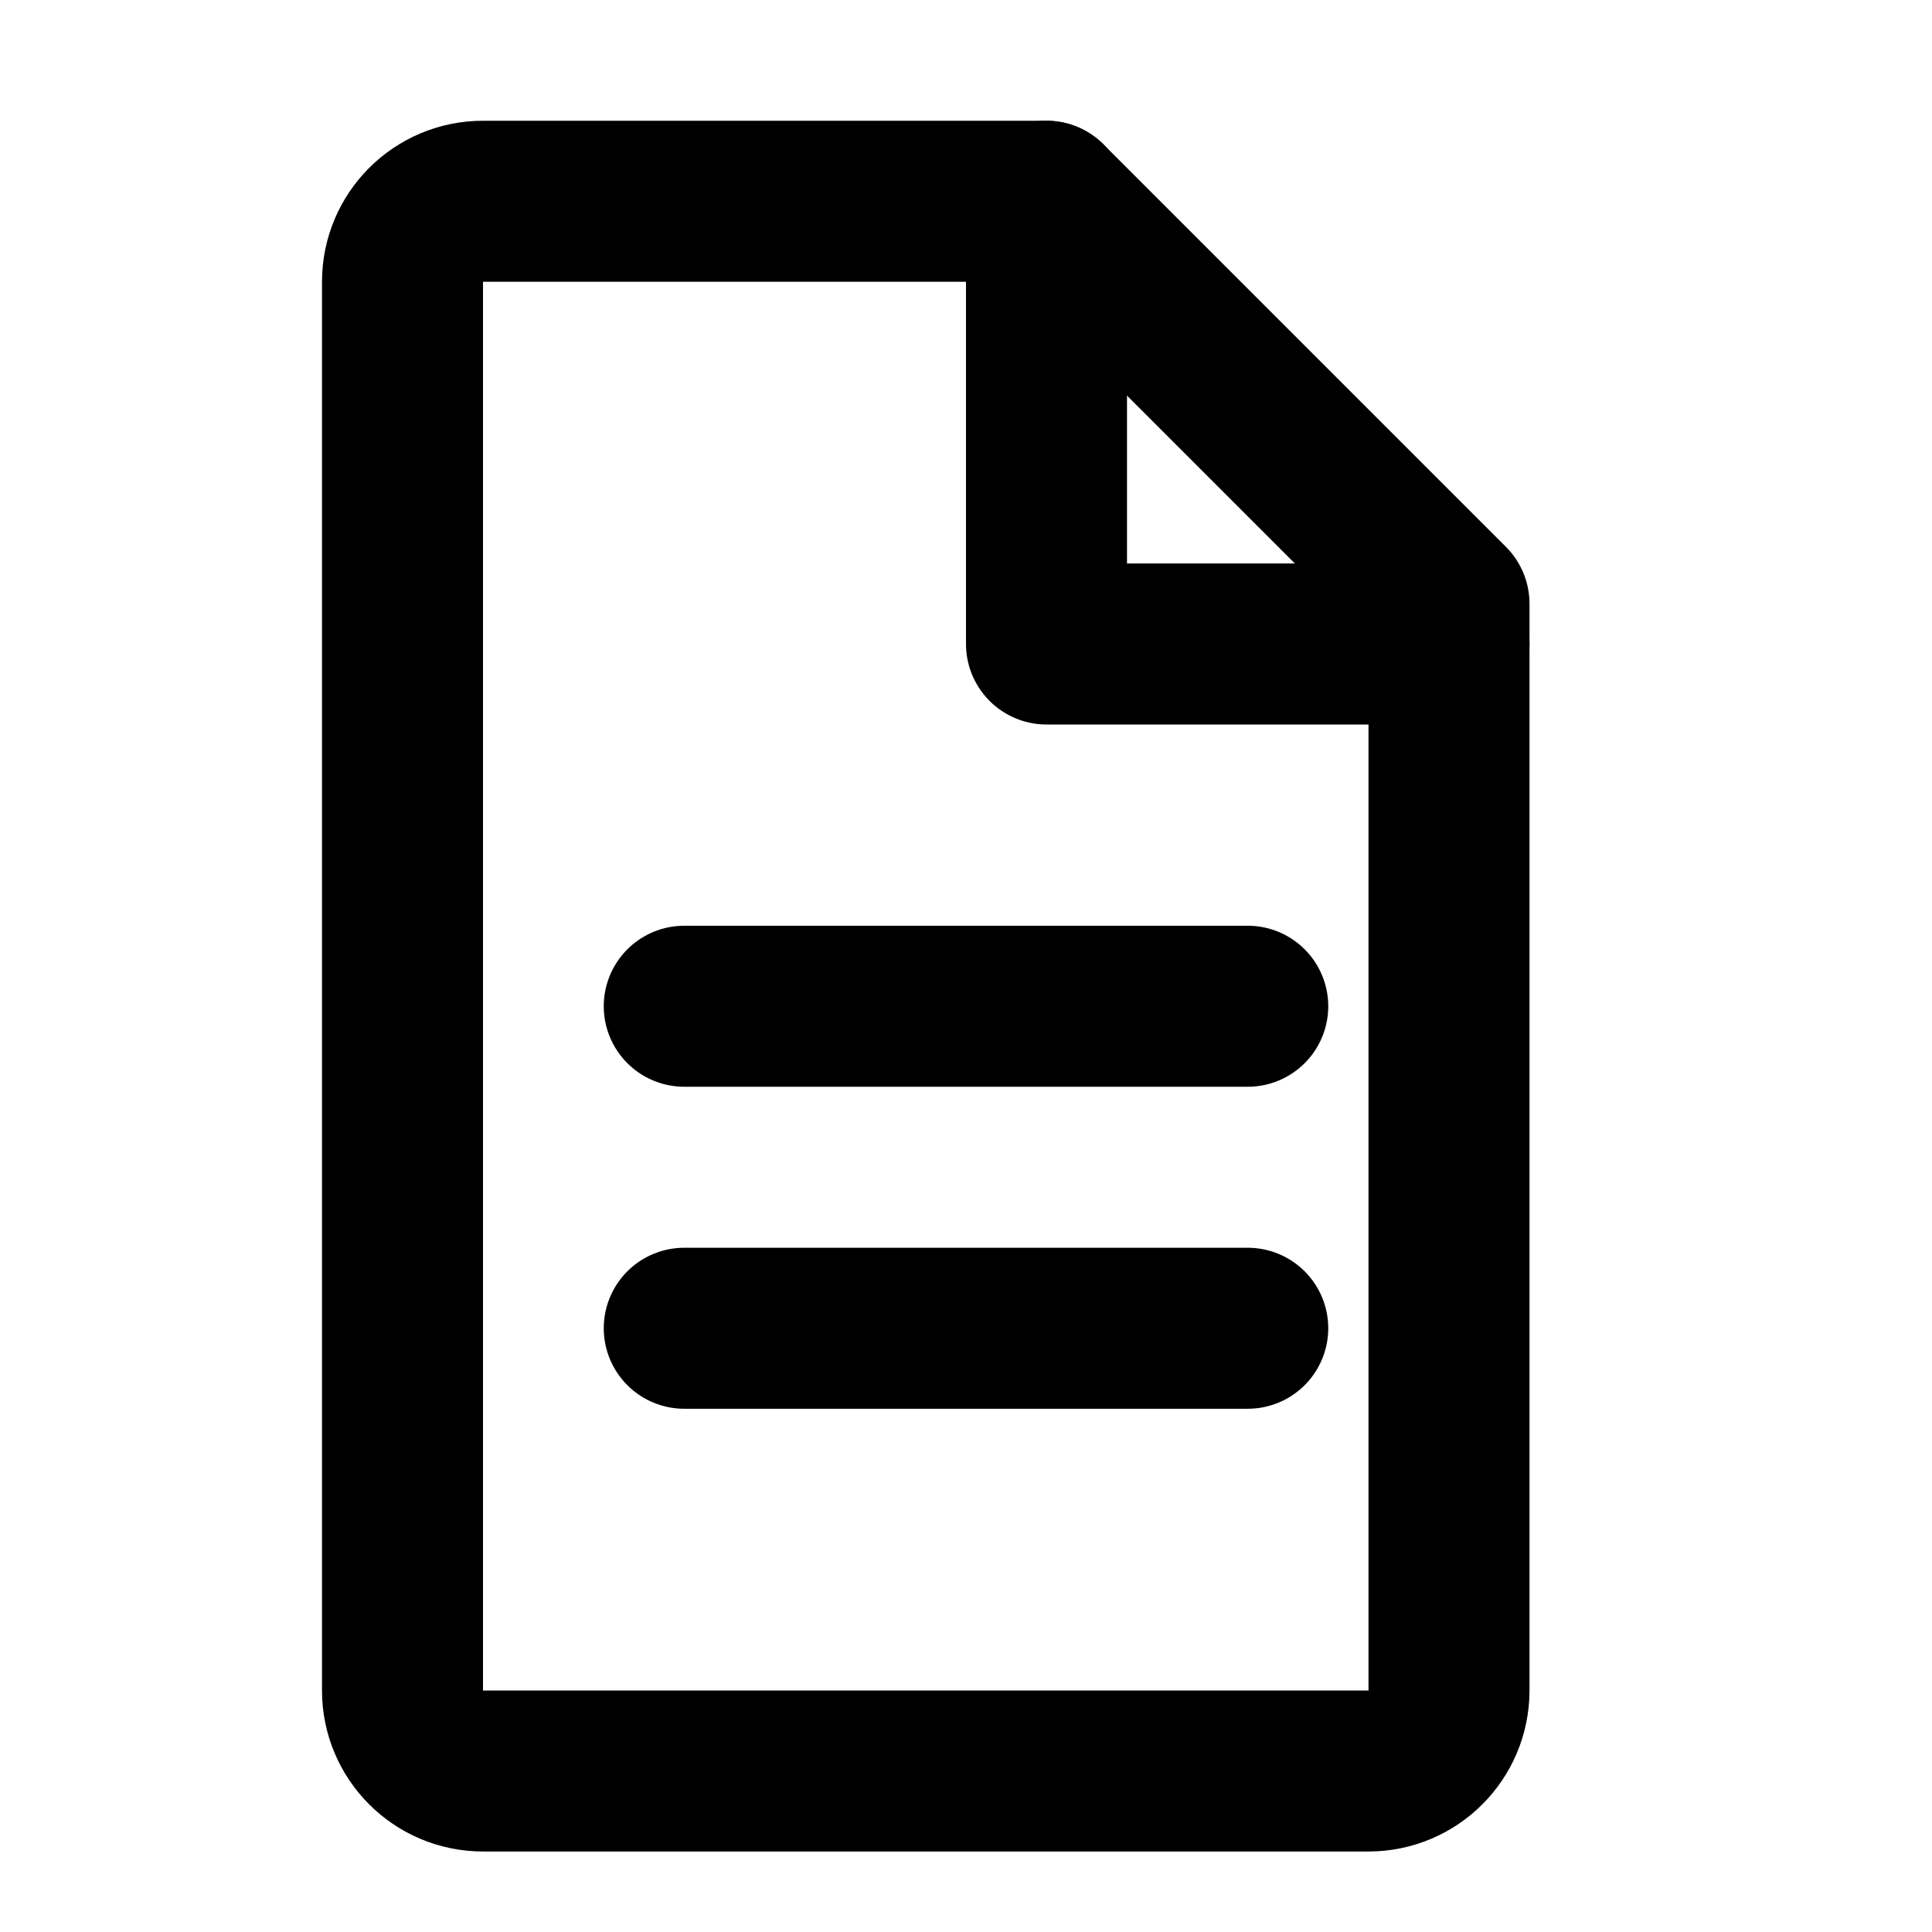
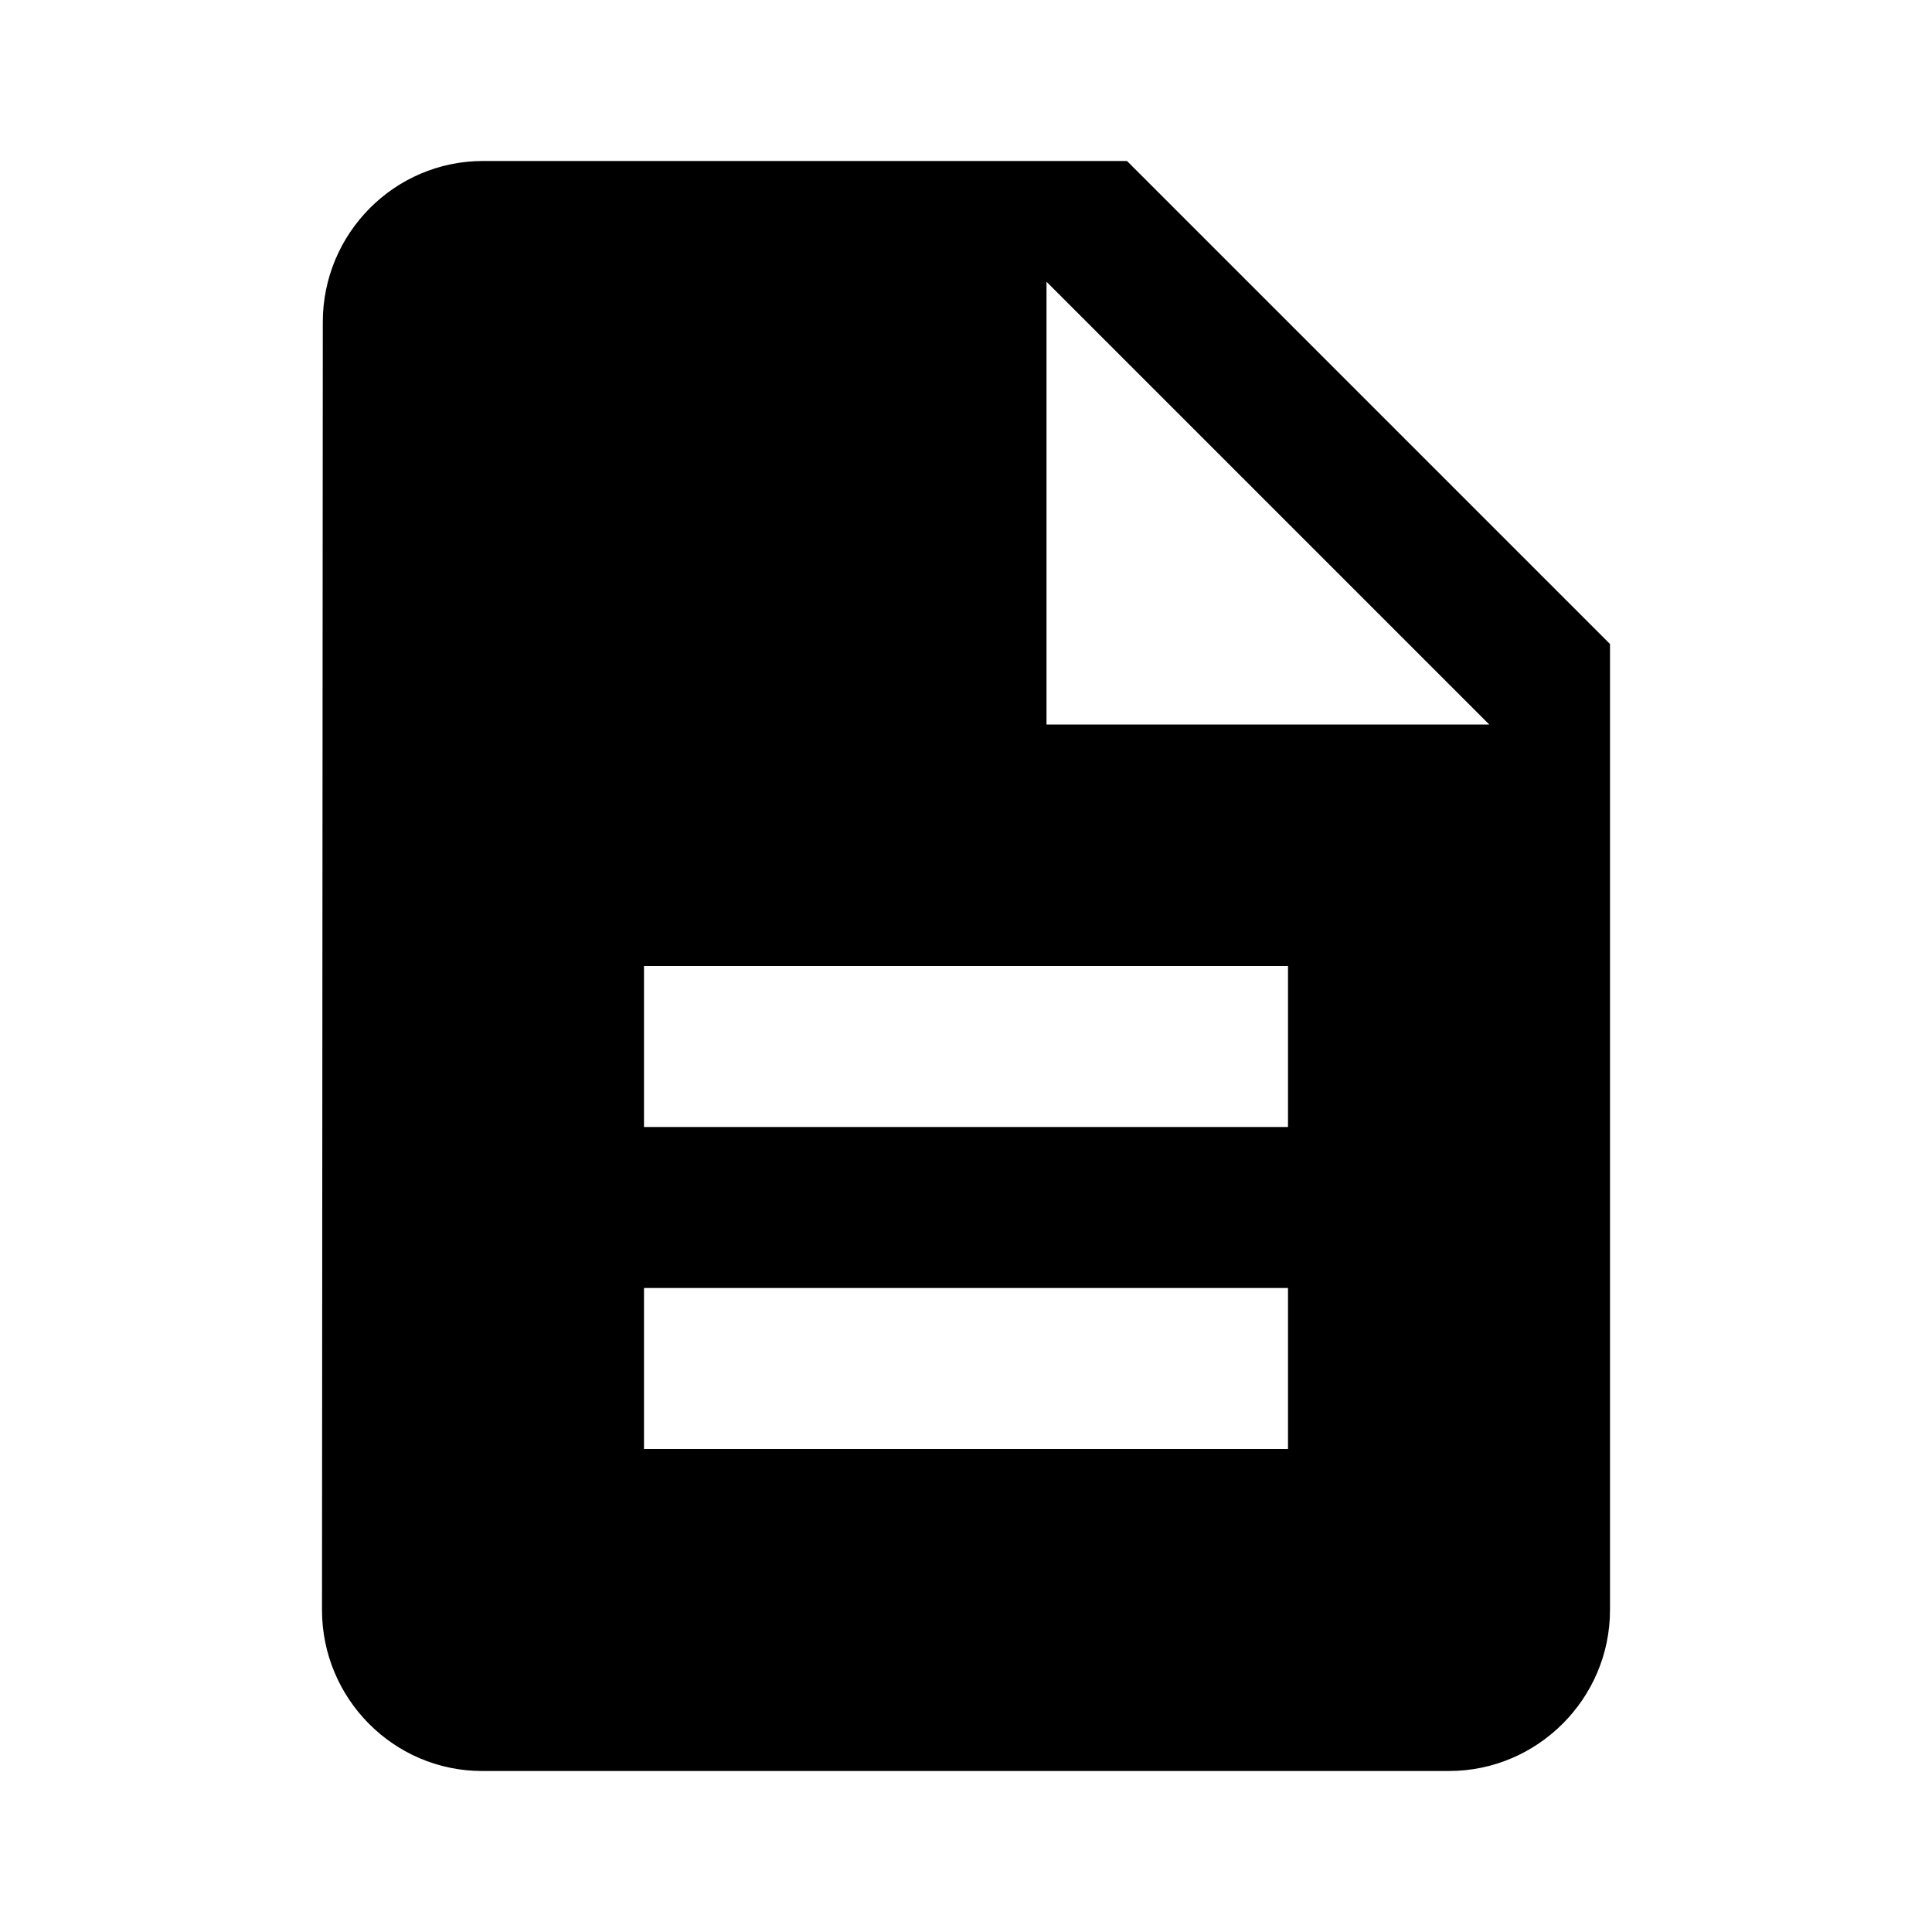
- <svg xmlns="http://www.w3.org/2000/svg" width="24" height="24" viewBox="0 0 24 24" fill="none" stroke="#000000" stroke-width="2" stroke-linecap="round" stroke-linejoin="round">
-   <path d="M6 2.5h7l5 5V21a1 1 0 0 1-1 1H6a1 1 0 0 1-1-1V3.5a1 1 0 0 1 1-1Z" />
-   <path d="M13 2.5V8h5" />
-   <path d="M8.5 12.5h7M8.5 16.5h7" />
+ <svg xmlns="http://www.w3.org/2000/svg" height="24" viewBox="0 0 24 24" width="24">
+   <path d="M14 2H6c-1.1 0-1.99.9-1.99 2L4 20c0 1.1.89 2 1.99 2H18c1.1 0 2-.9 2-2V8l-6-6zm2 16H8v-2h8v2zm0-4H8v-2h8v2zm-3-5V3.5L18.5 9H13z" />
</svg>
